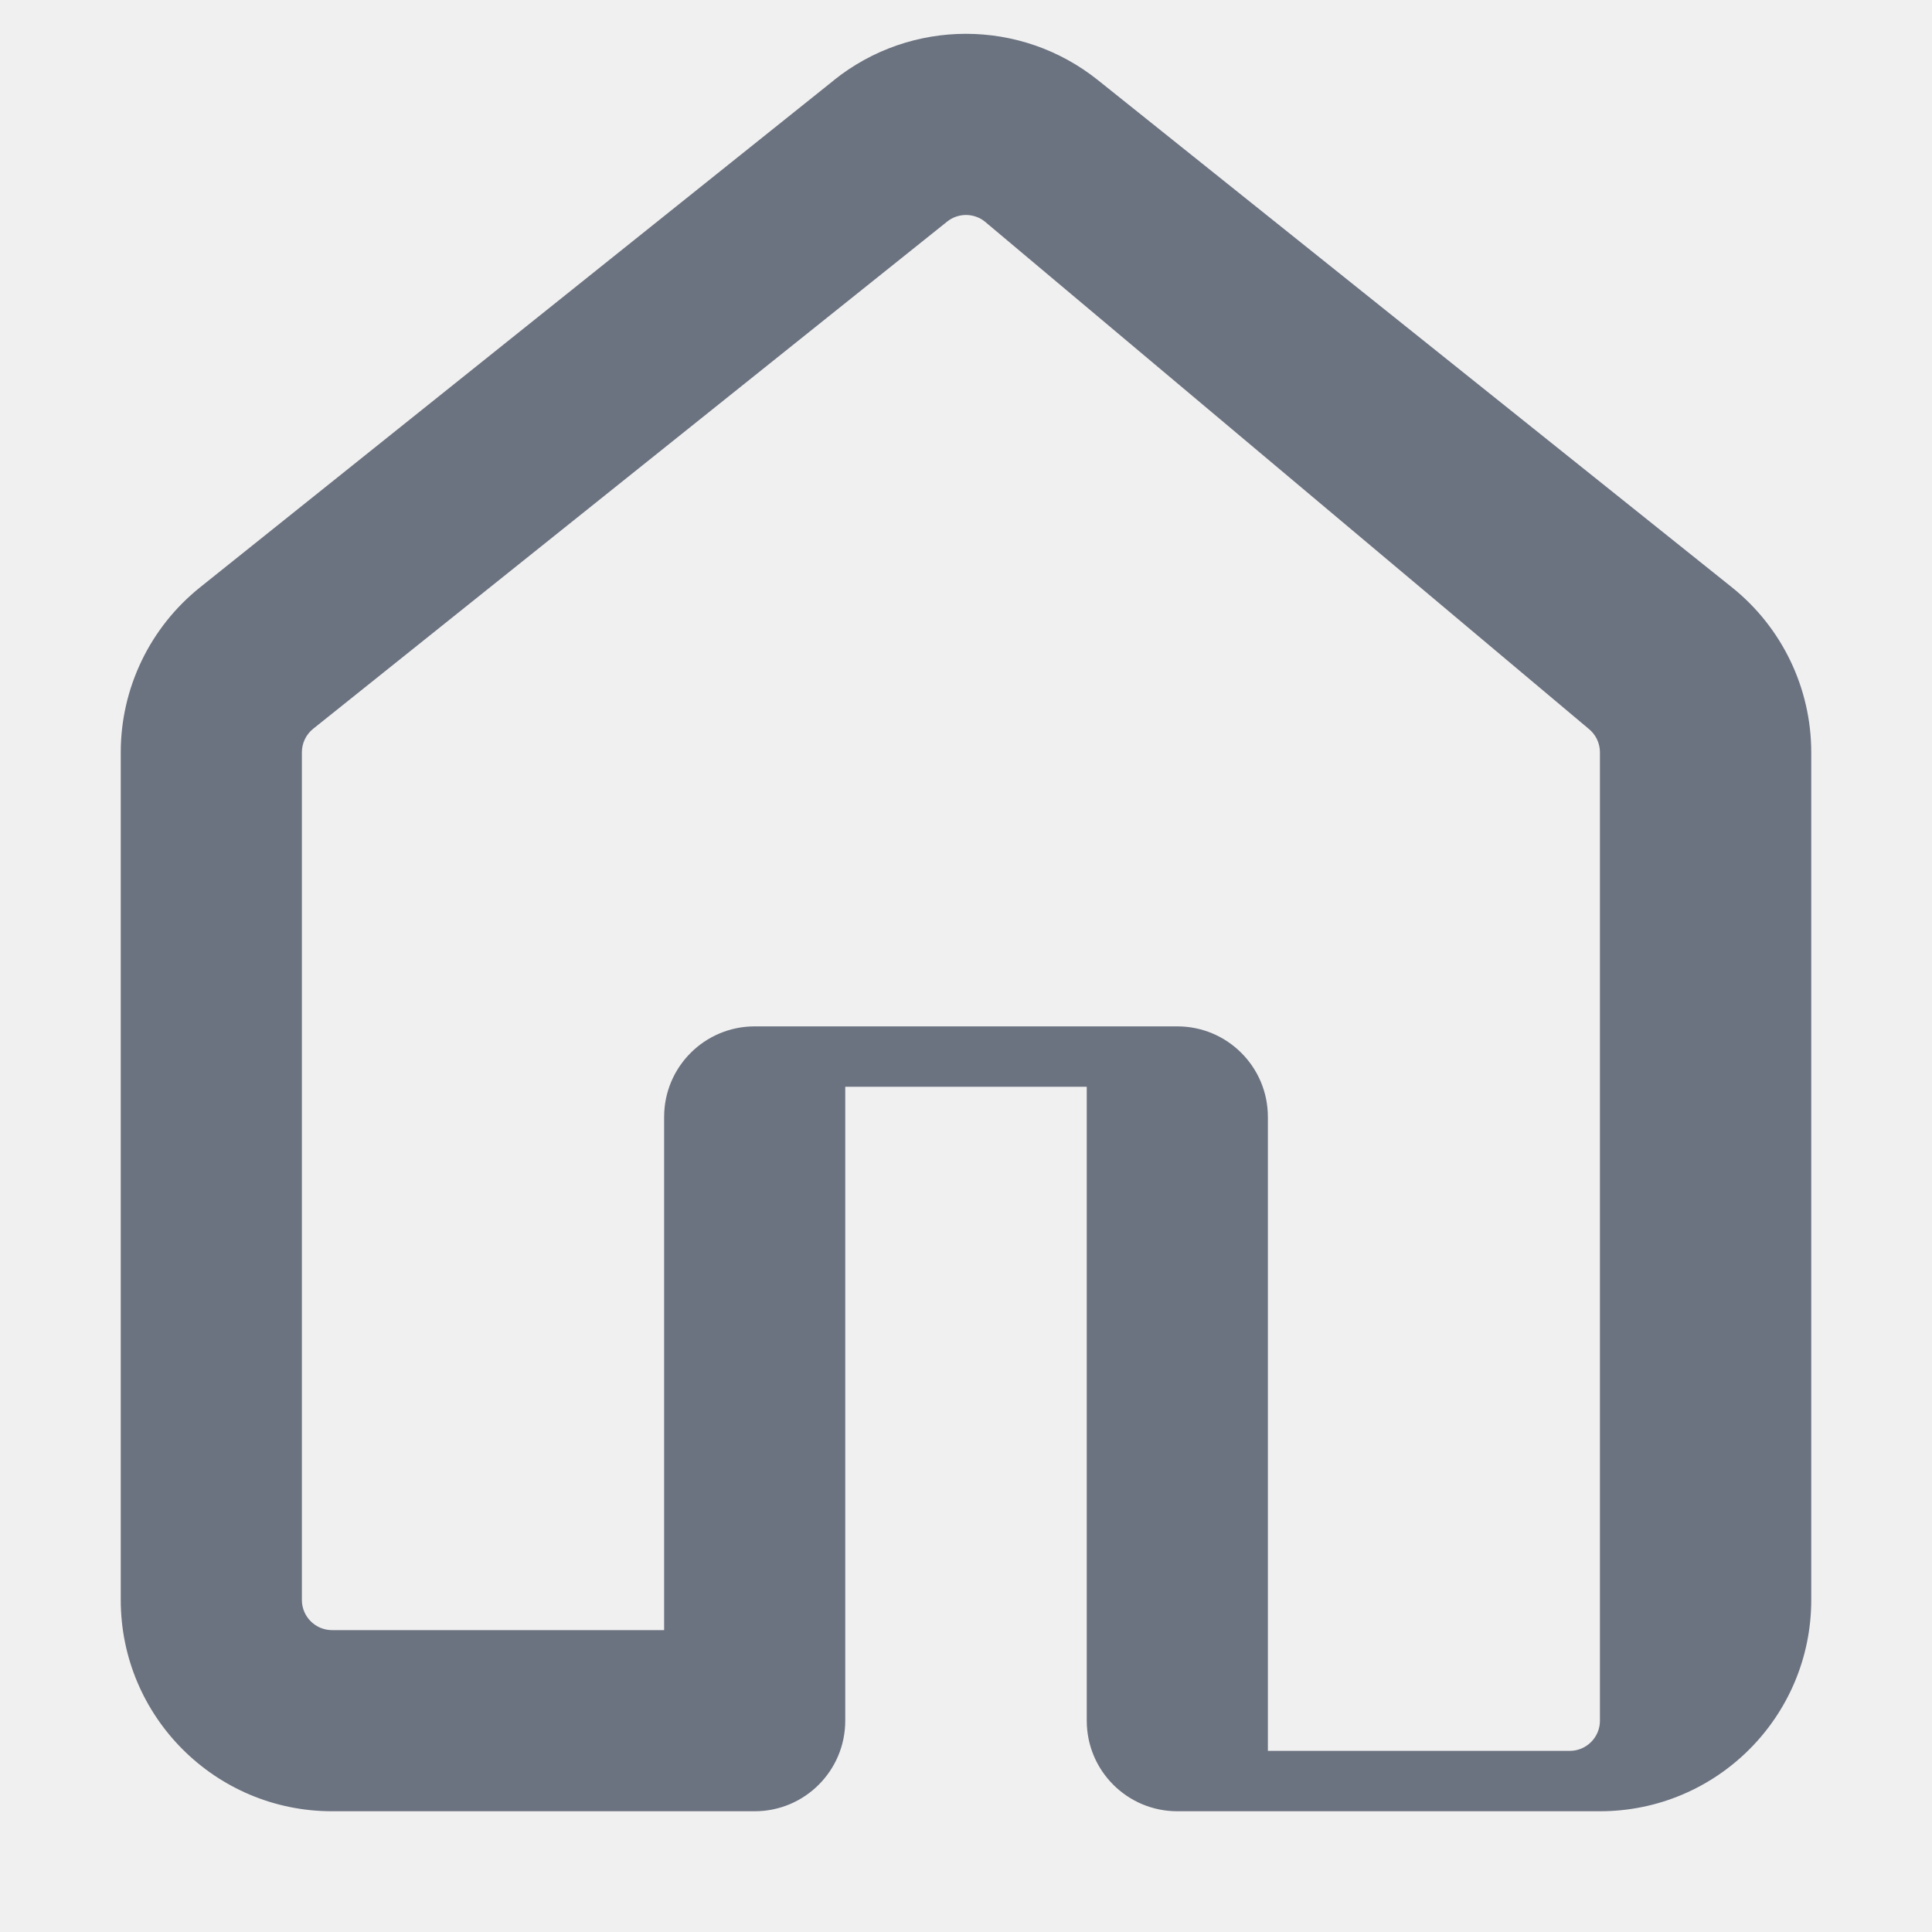
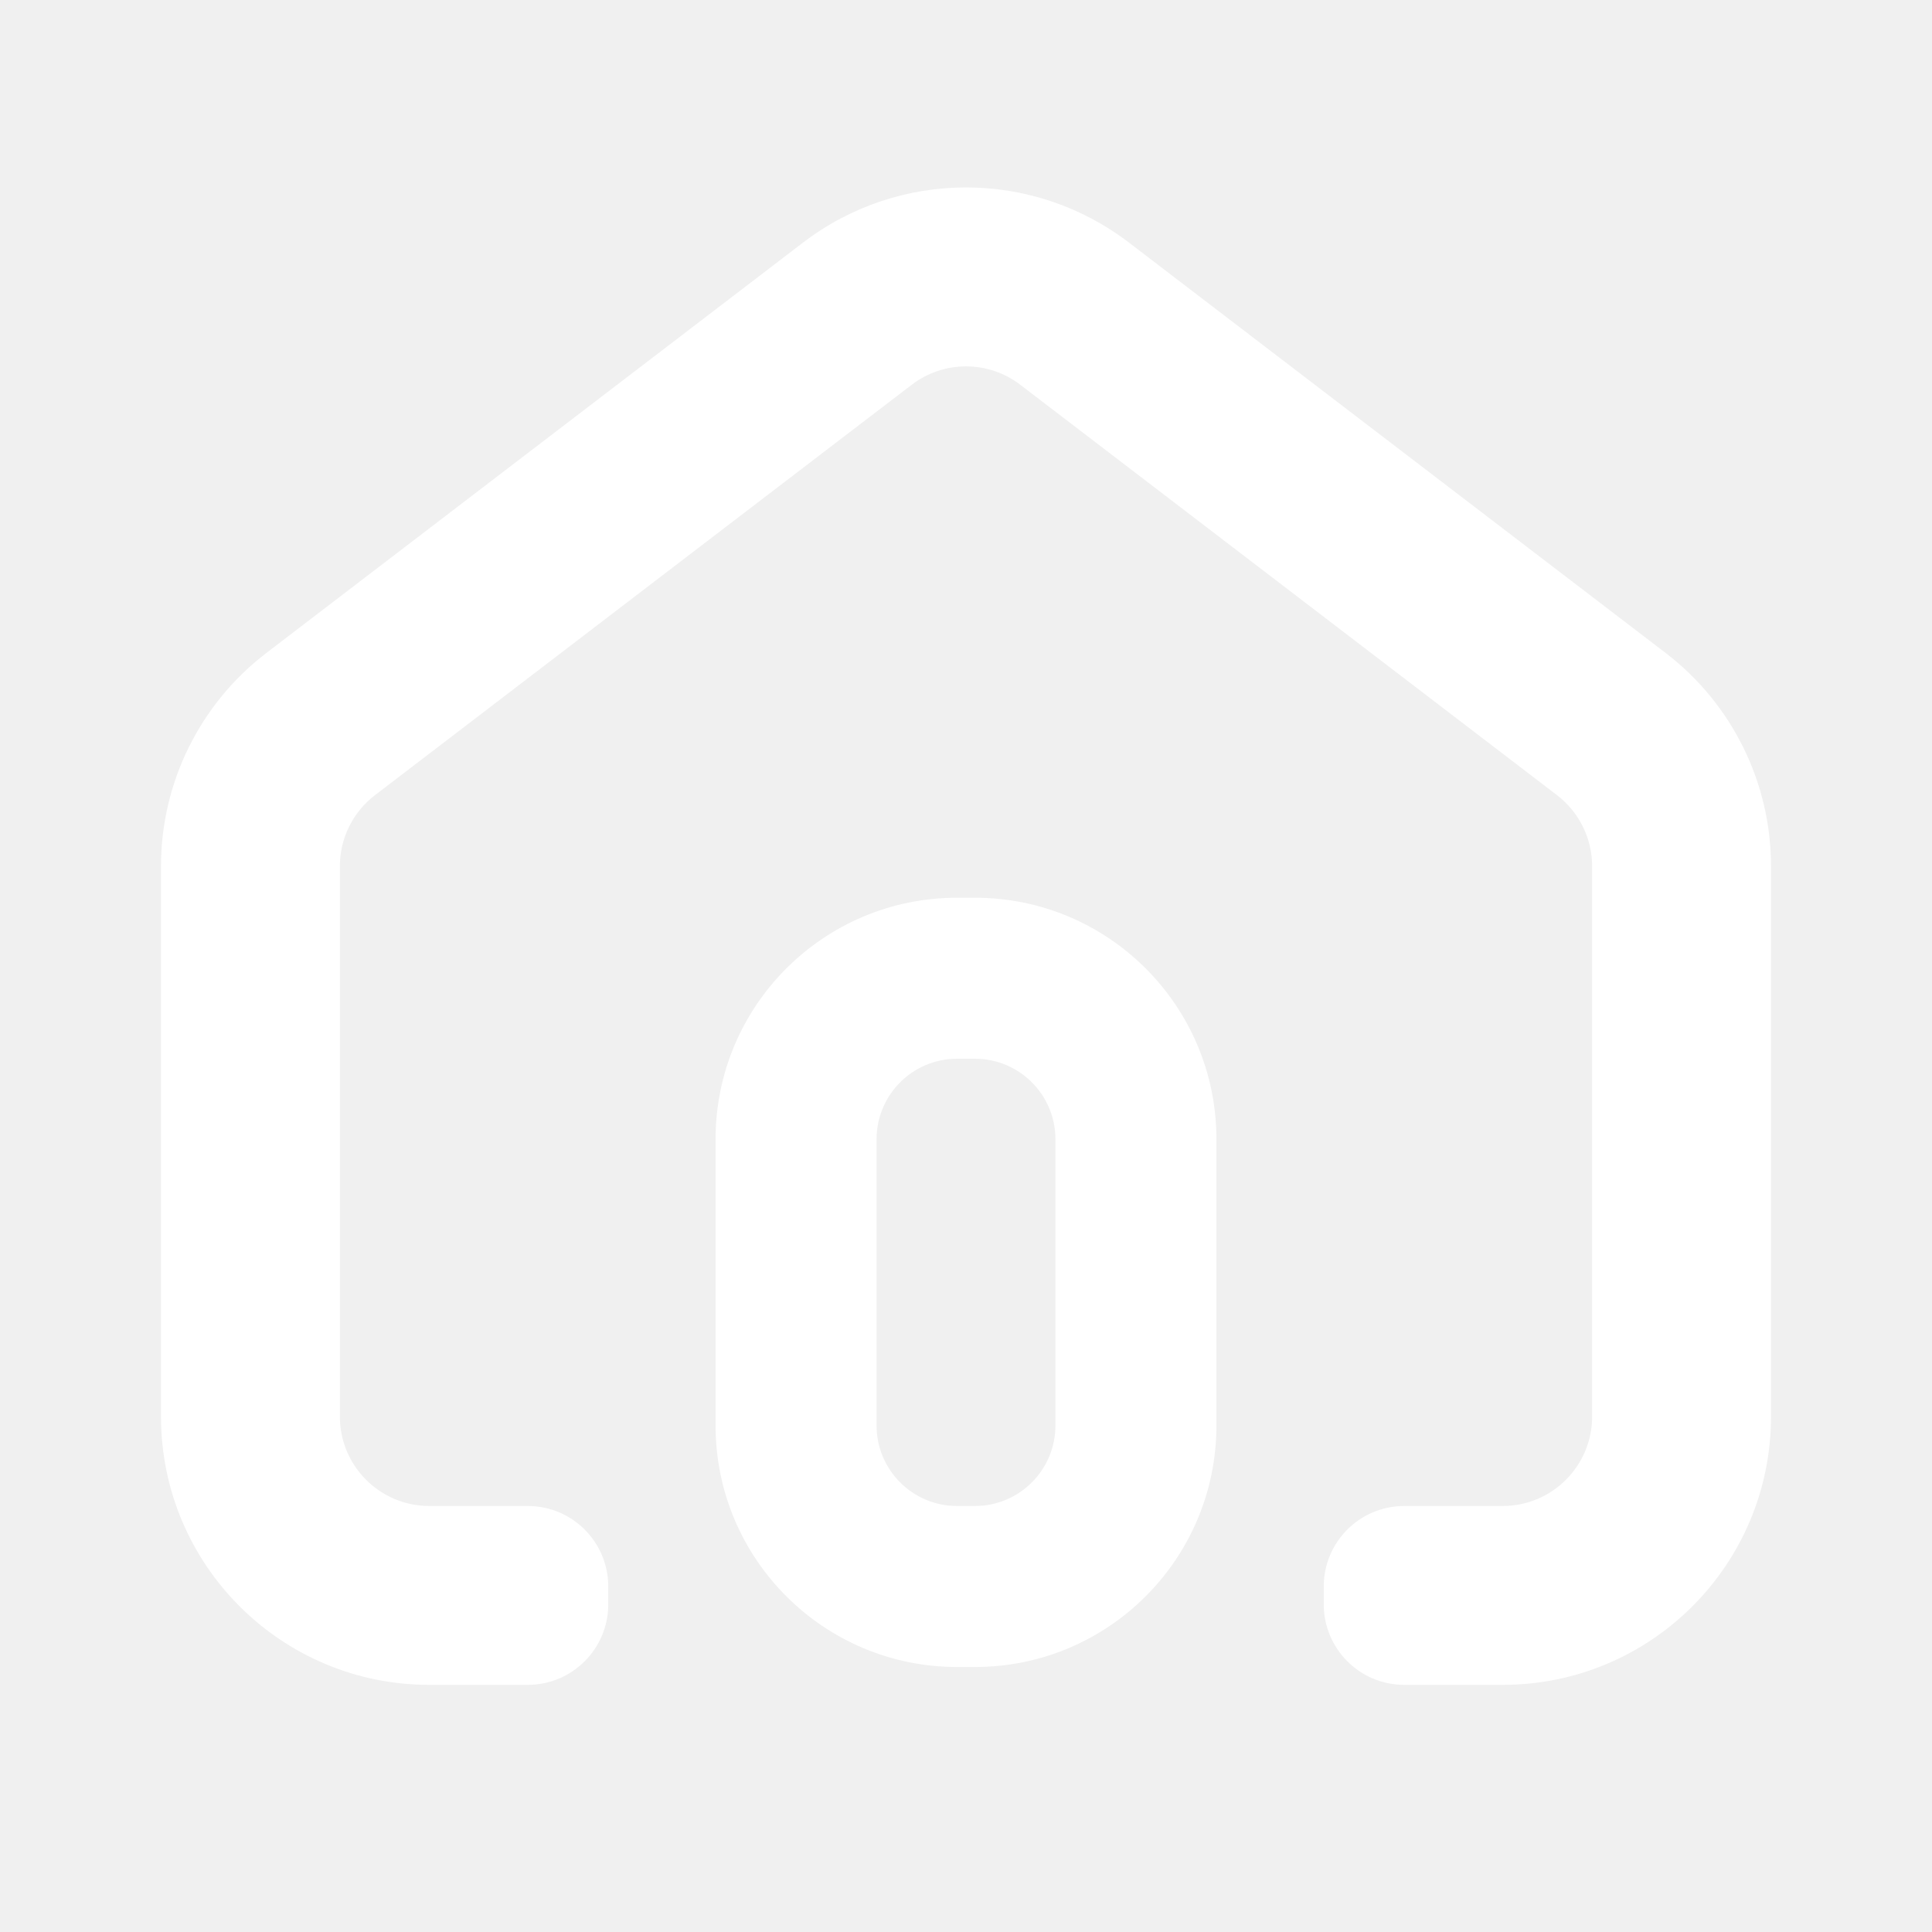
- <svg xmlns="http://www.w3.org/2000/svg" width="16" height="16" viewBox="0 0 16 16" fill="none">
-   <path d="M6.906.664a1.749 1.749 0 0 1 2.187 0l5.25 4.2c.415.332.657.835.657 1.367v7.019A1.75 1.75 0 0 1 13.25 15h-3.5a.75.75 0 0 1-.75-.75V9H7v5.25a.75.75 0 0 1-.75.75h-3.5A1.75 1.75 0 0 1 1 13.25V6.23c0-.531.242-1.034.657-1.366l5.25-4.2Zm1.25 1.171a.25.25 0 0 0-.312 0l-5.25 4.2a.25.25 0 0 0-.094.196v7.019c0 .138.112.25.25.25H5.5V9.25a.75.75 0 0 1 .75-.75h3.5a.75.75 0 0 1 .75.75v5.25H13a.25.25 0 0 0 .25-.25V6.23a.25.25 0 0 0-.094-.195L8.156 1.835Z" fill="#6b7280" />
+ <svg xmlns="http://www.w3.org/2000/svg" width="16" height="16" viewBox="0 0 24 24" fill="none">
+   <path fill-rule="evenodd" clip-rule="evenodd" d="M22 10.76V17.597C22 19.438 20.508 20.93 18.667 20.93H17.444C16.892 20.93 16.444 20.482 16.444 19.93V19.708C16.444 19.155 16.892 18.708 17.444 18.708H18.667C19.28 18.708 19.778 18.21 19.778 17.597V10.76C19.778 10.414 19.616 10.088 19.342 9.878L12.675 4.78C12.277 4.475 11.723 4.475 11.325 4.78L4.658 9.878C4.383 10.088 4.222 10.414 4.222 10.76V17.597C4.222 18.21 4.72 18.708 5.333 18.708H6.556C7.108 18.708 7.556 19.155 7.556 19.708V19.93C7.556 20.482 7.108 20.93 6.556 20.93H5.333C3.492 20.93 2 19.438 2 17.597V10.76C2 9.722 2.484 8.743 3.308 8.112L9.975 3.014C11.17 2.1 12.83 2.1 14.025 3.014L20.692 8.112C21.516 8.743 22 9.722 22 10.76ZM11.889 11.152H12.111C13.768 11.152 15.111 12.495 15.111 14.152V17.708C15.111 19.365 13.768 20.708 12.111 20.708H11.889C10.232 20.708 8.889 19.365 8.889 17.708V14.152C8.889 12.495 10.232 11.152 11.889 11.152ZM13.111 14.152C13.111 13.6 12.663 13.152 12.111 13.152H11.889C11.337 13.152 10.889 13.6 10.889 14.152V17.708C10.889 18.26 11.337 18.708 11.889 18.708H12.111C12.663 18.708 13.111 18.26 13.111 17.708V14.152Z" fill="#ffffff" />
</svg>
